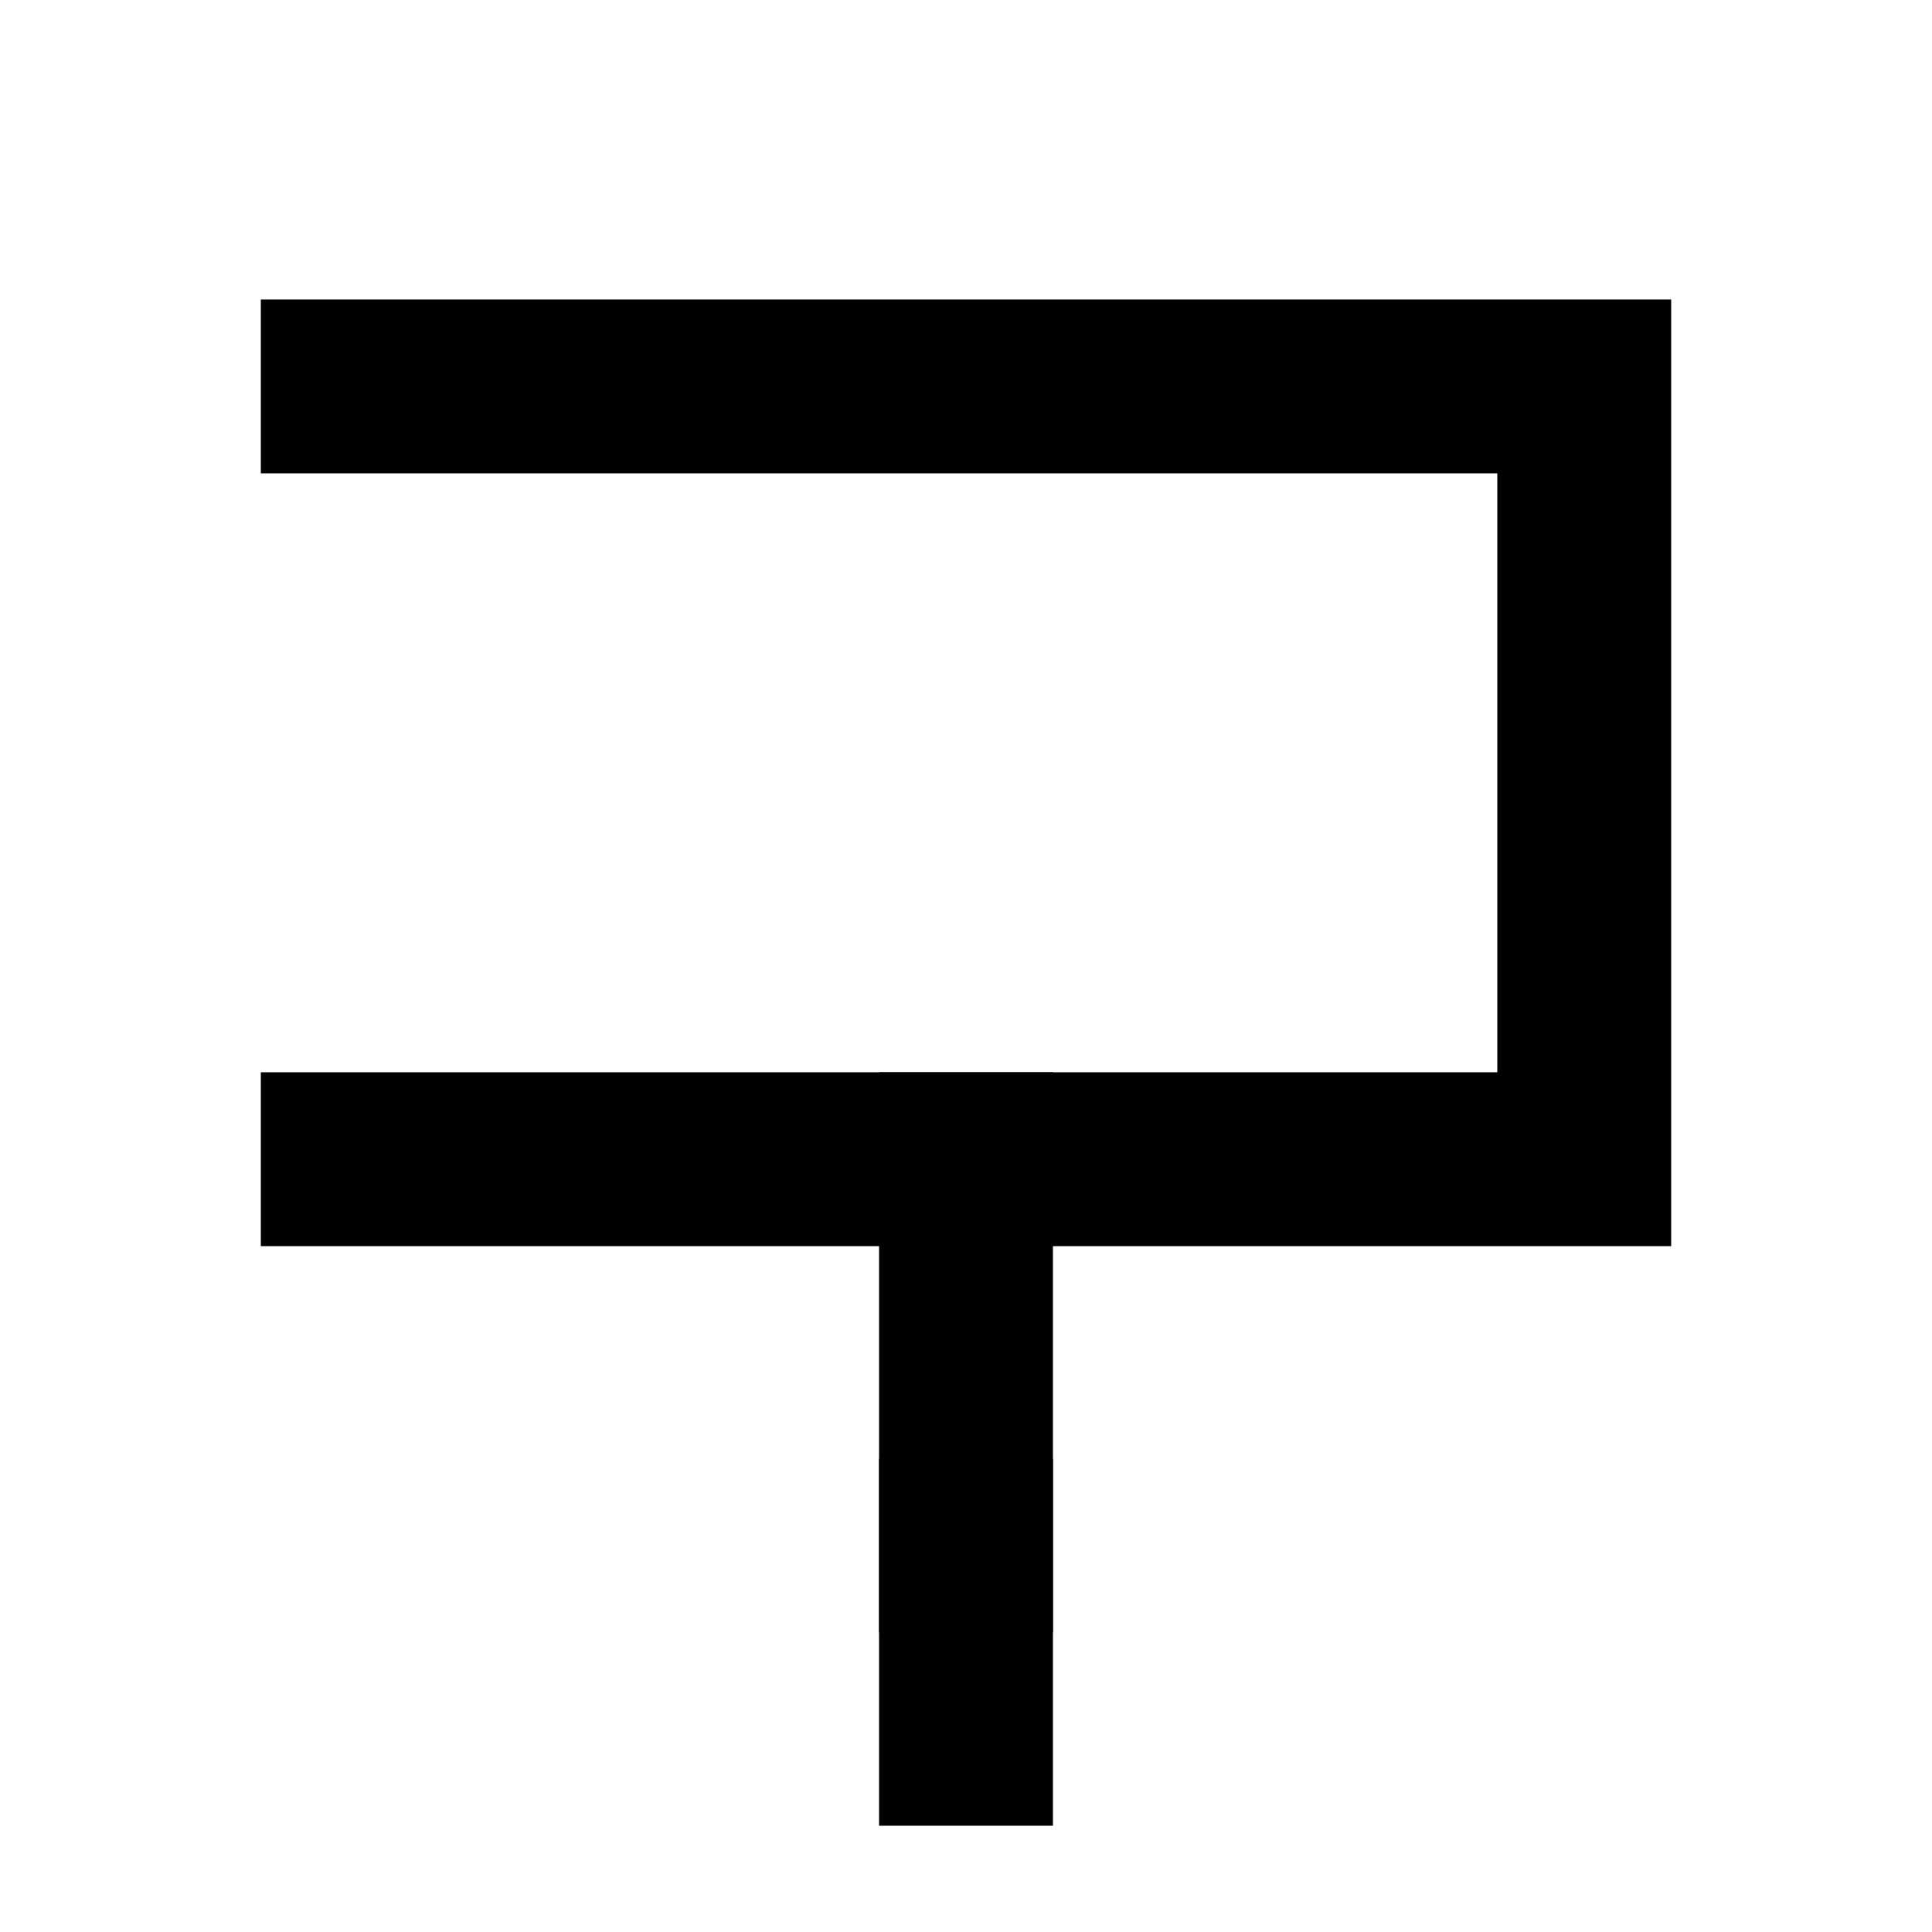
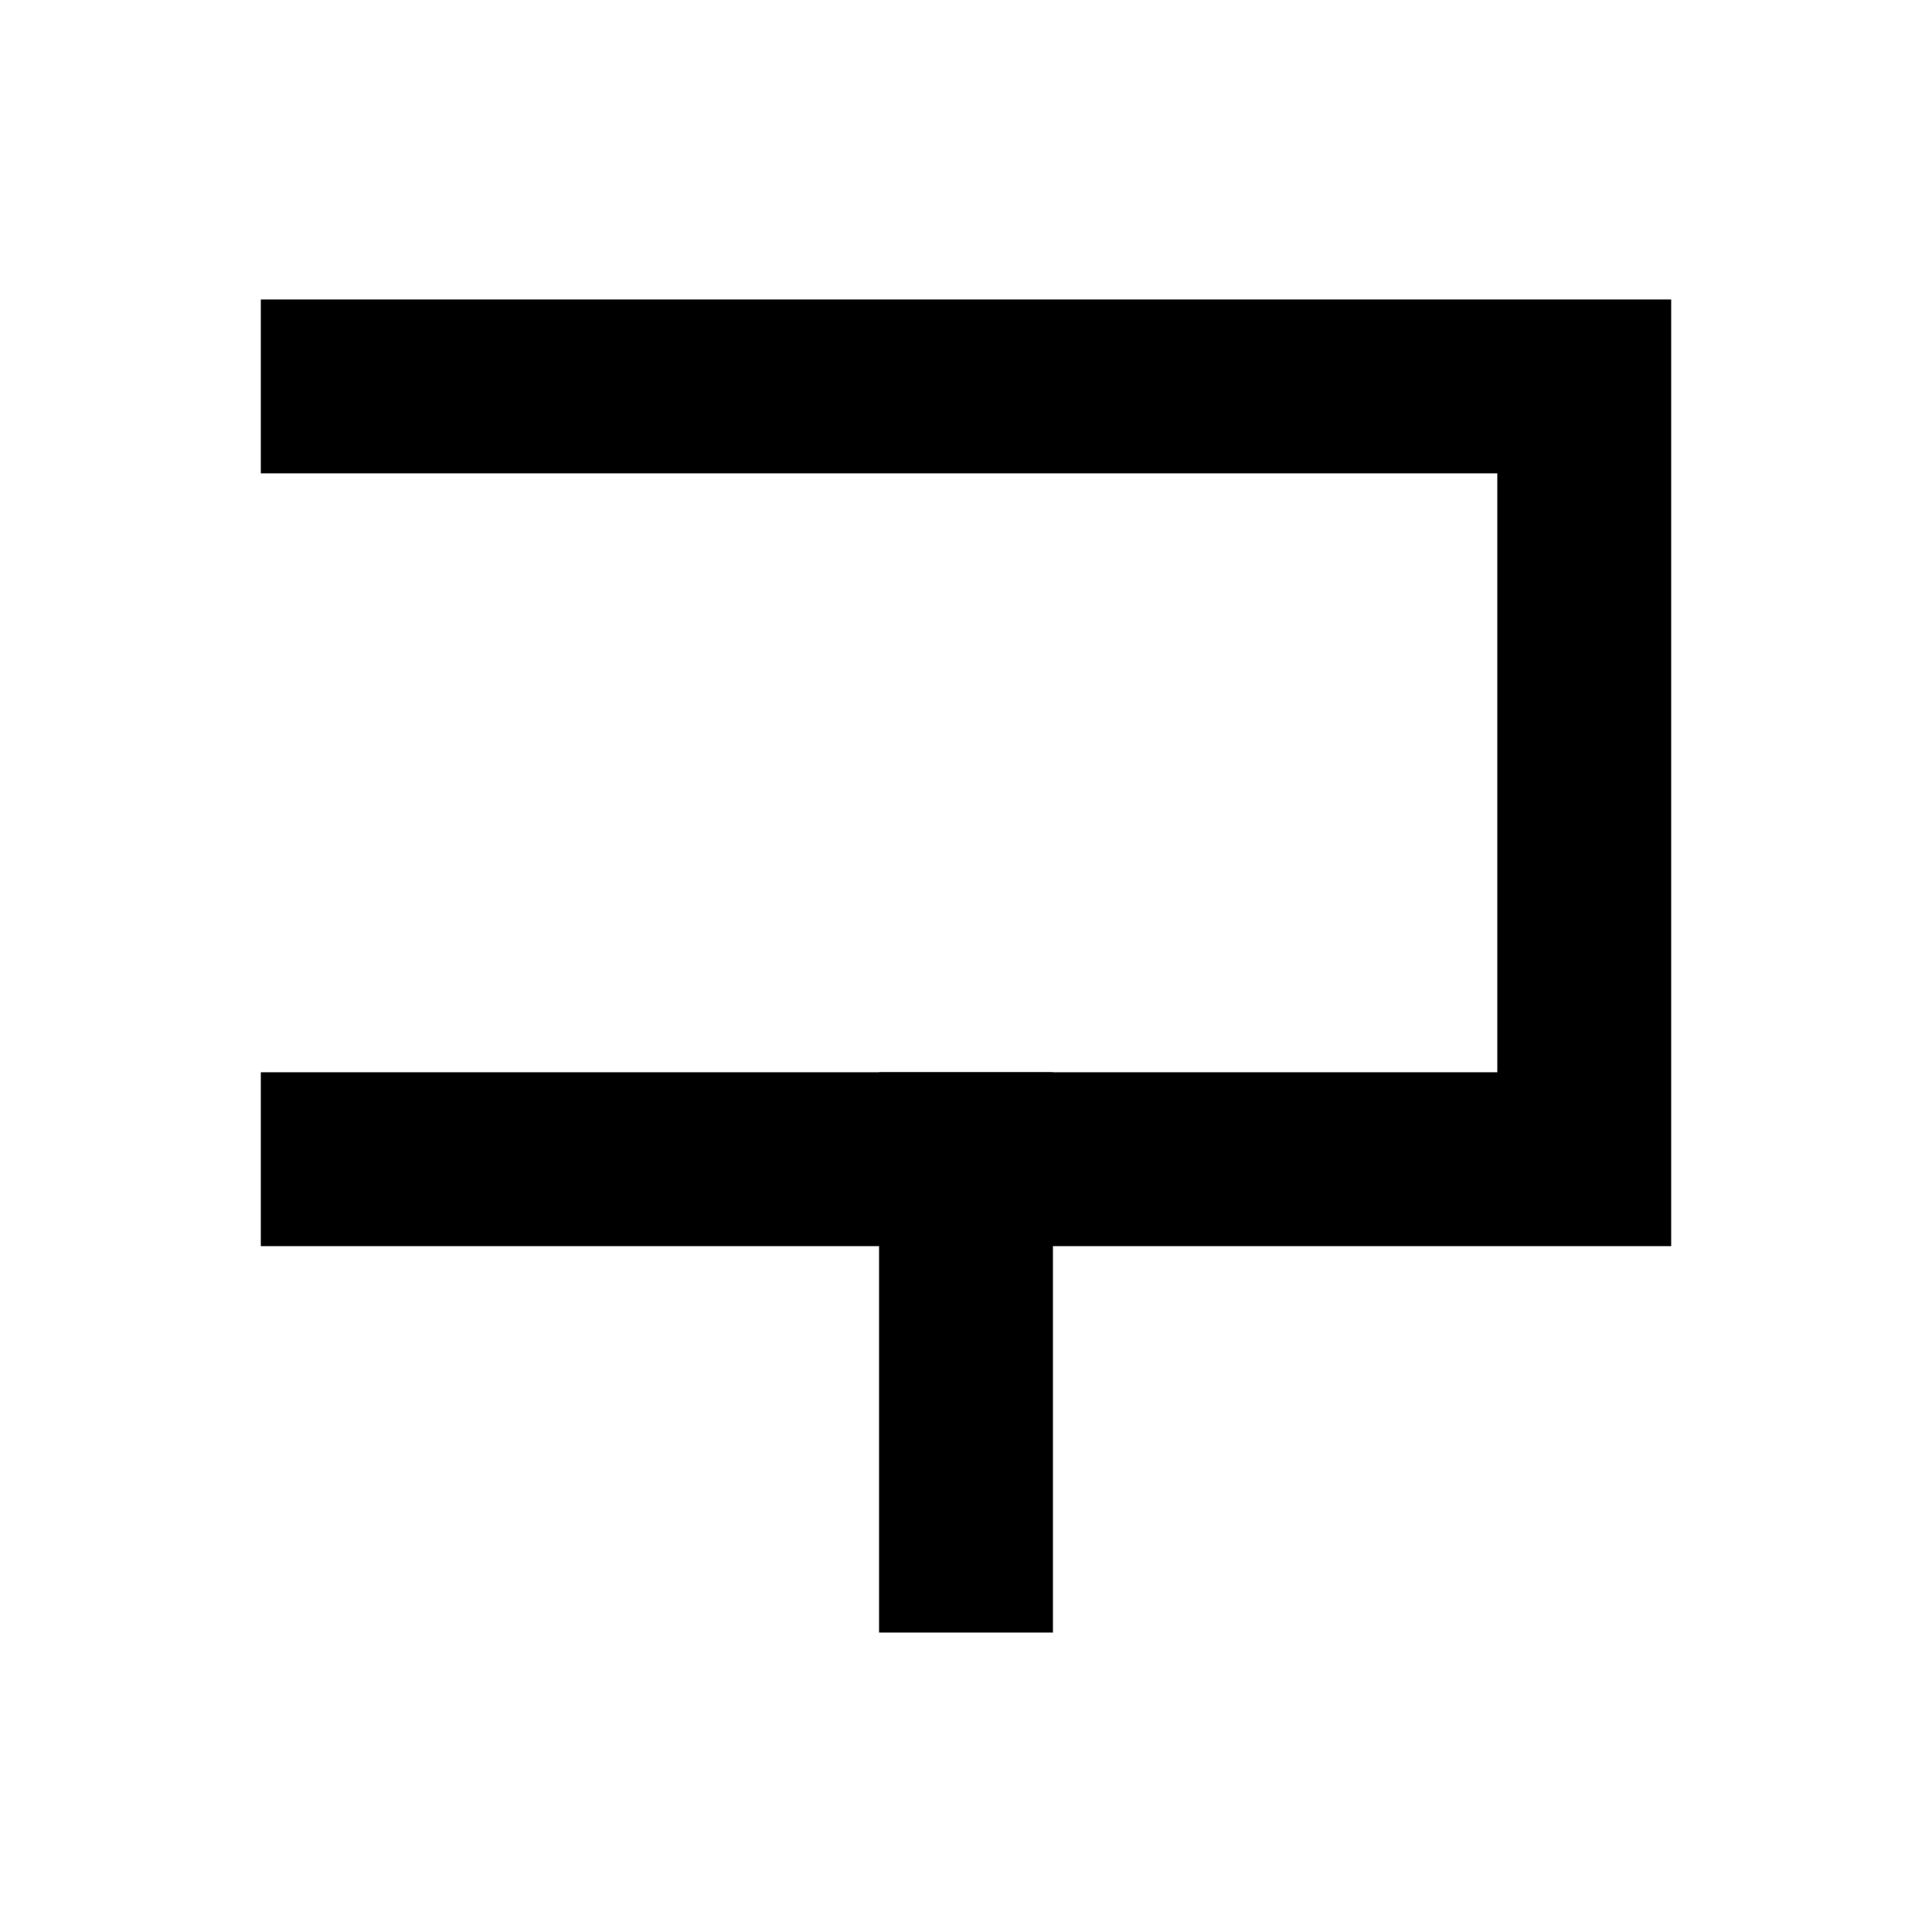
<svg xmlns="http://www.w3.org/2000/svg" viewBox="0 0 100 100" fill="none" stroke="currentColor" stroke-width="9" stroke-linecap="square" stroke-linejoin="miter">
  <path d="M 50 80 L 50 60" />
  <path d="M 18 60 L 82 60 L 82 20 L 18 20" />
-   <path d="M 50 80 L 50 90" />
</svg>
